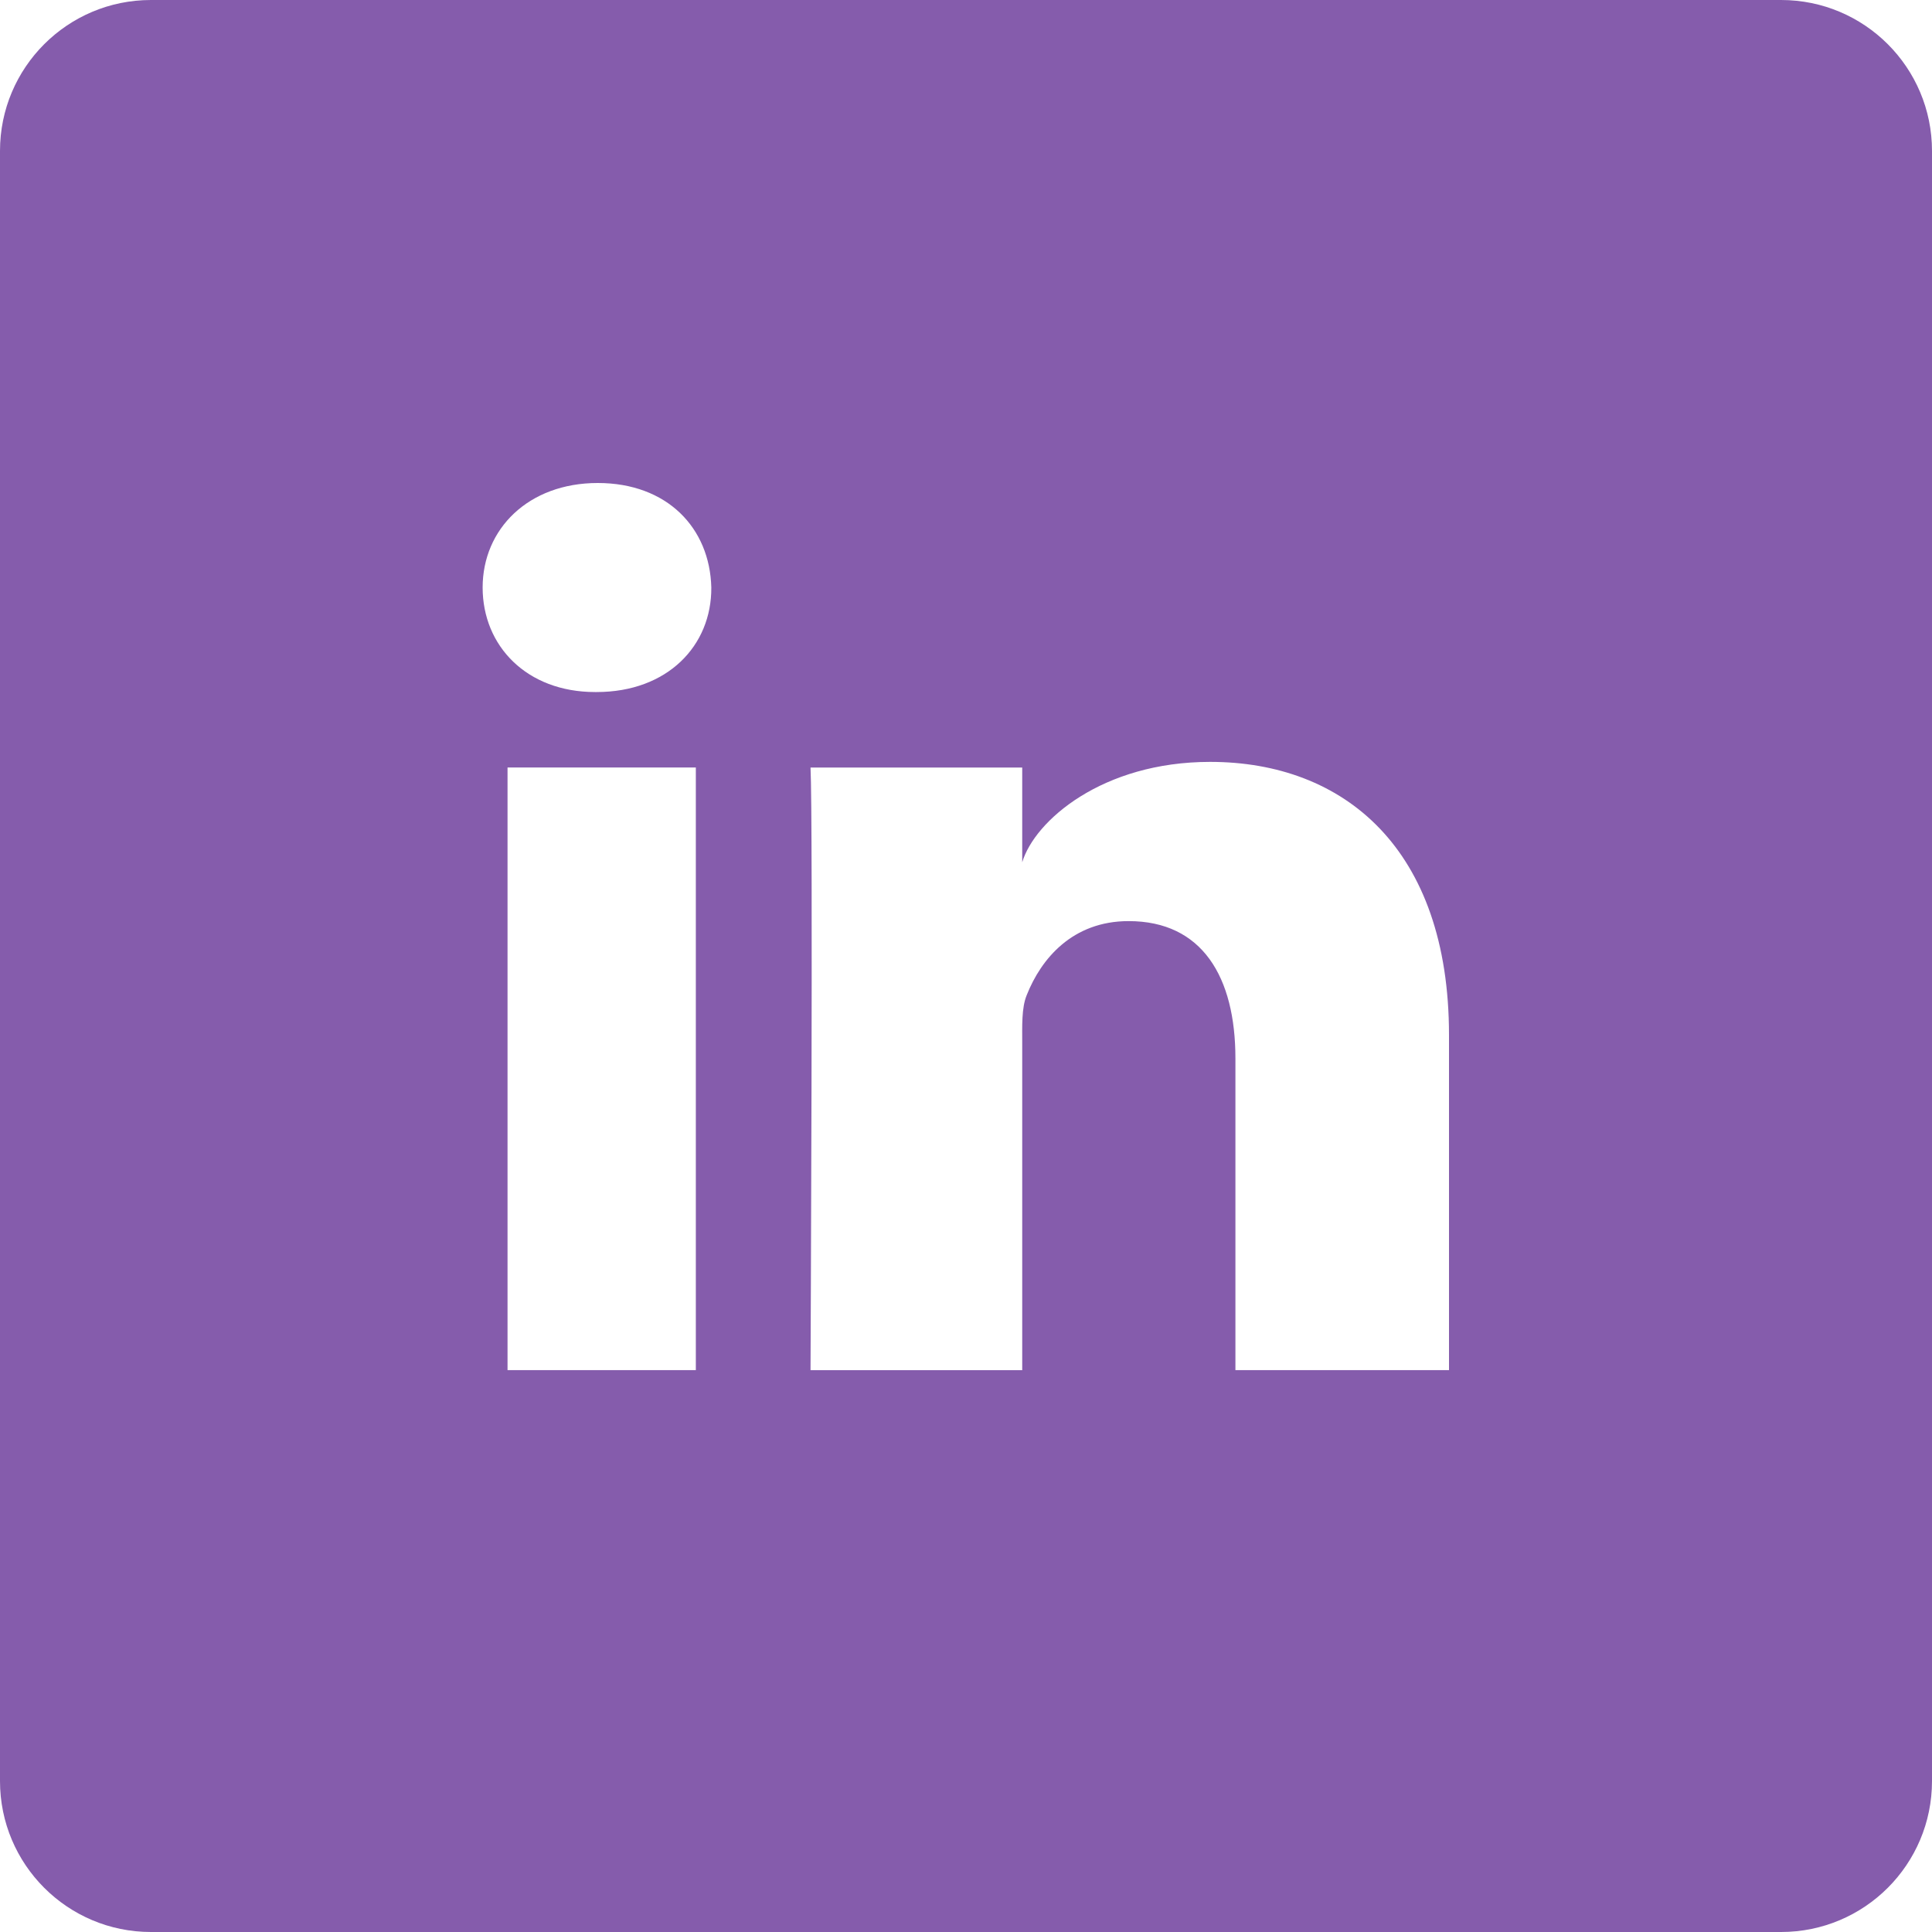
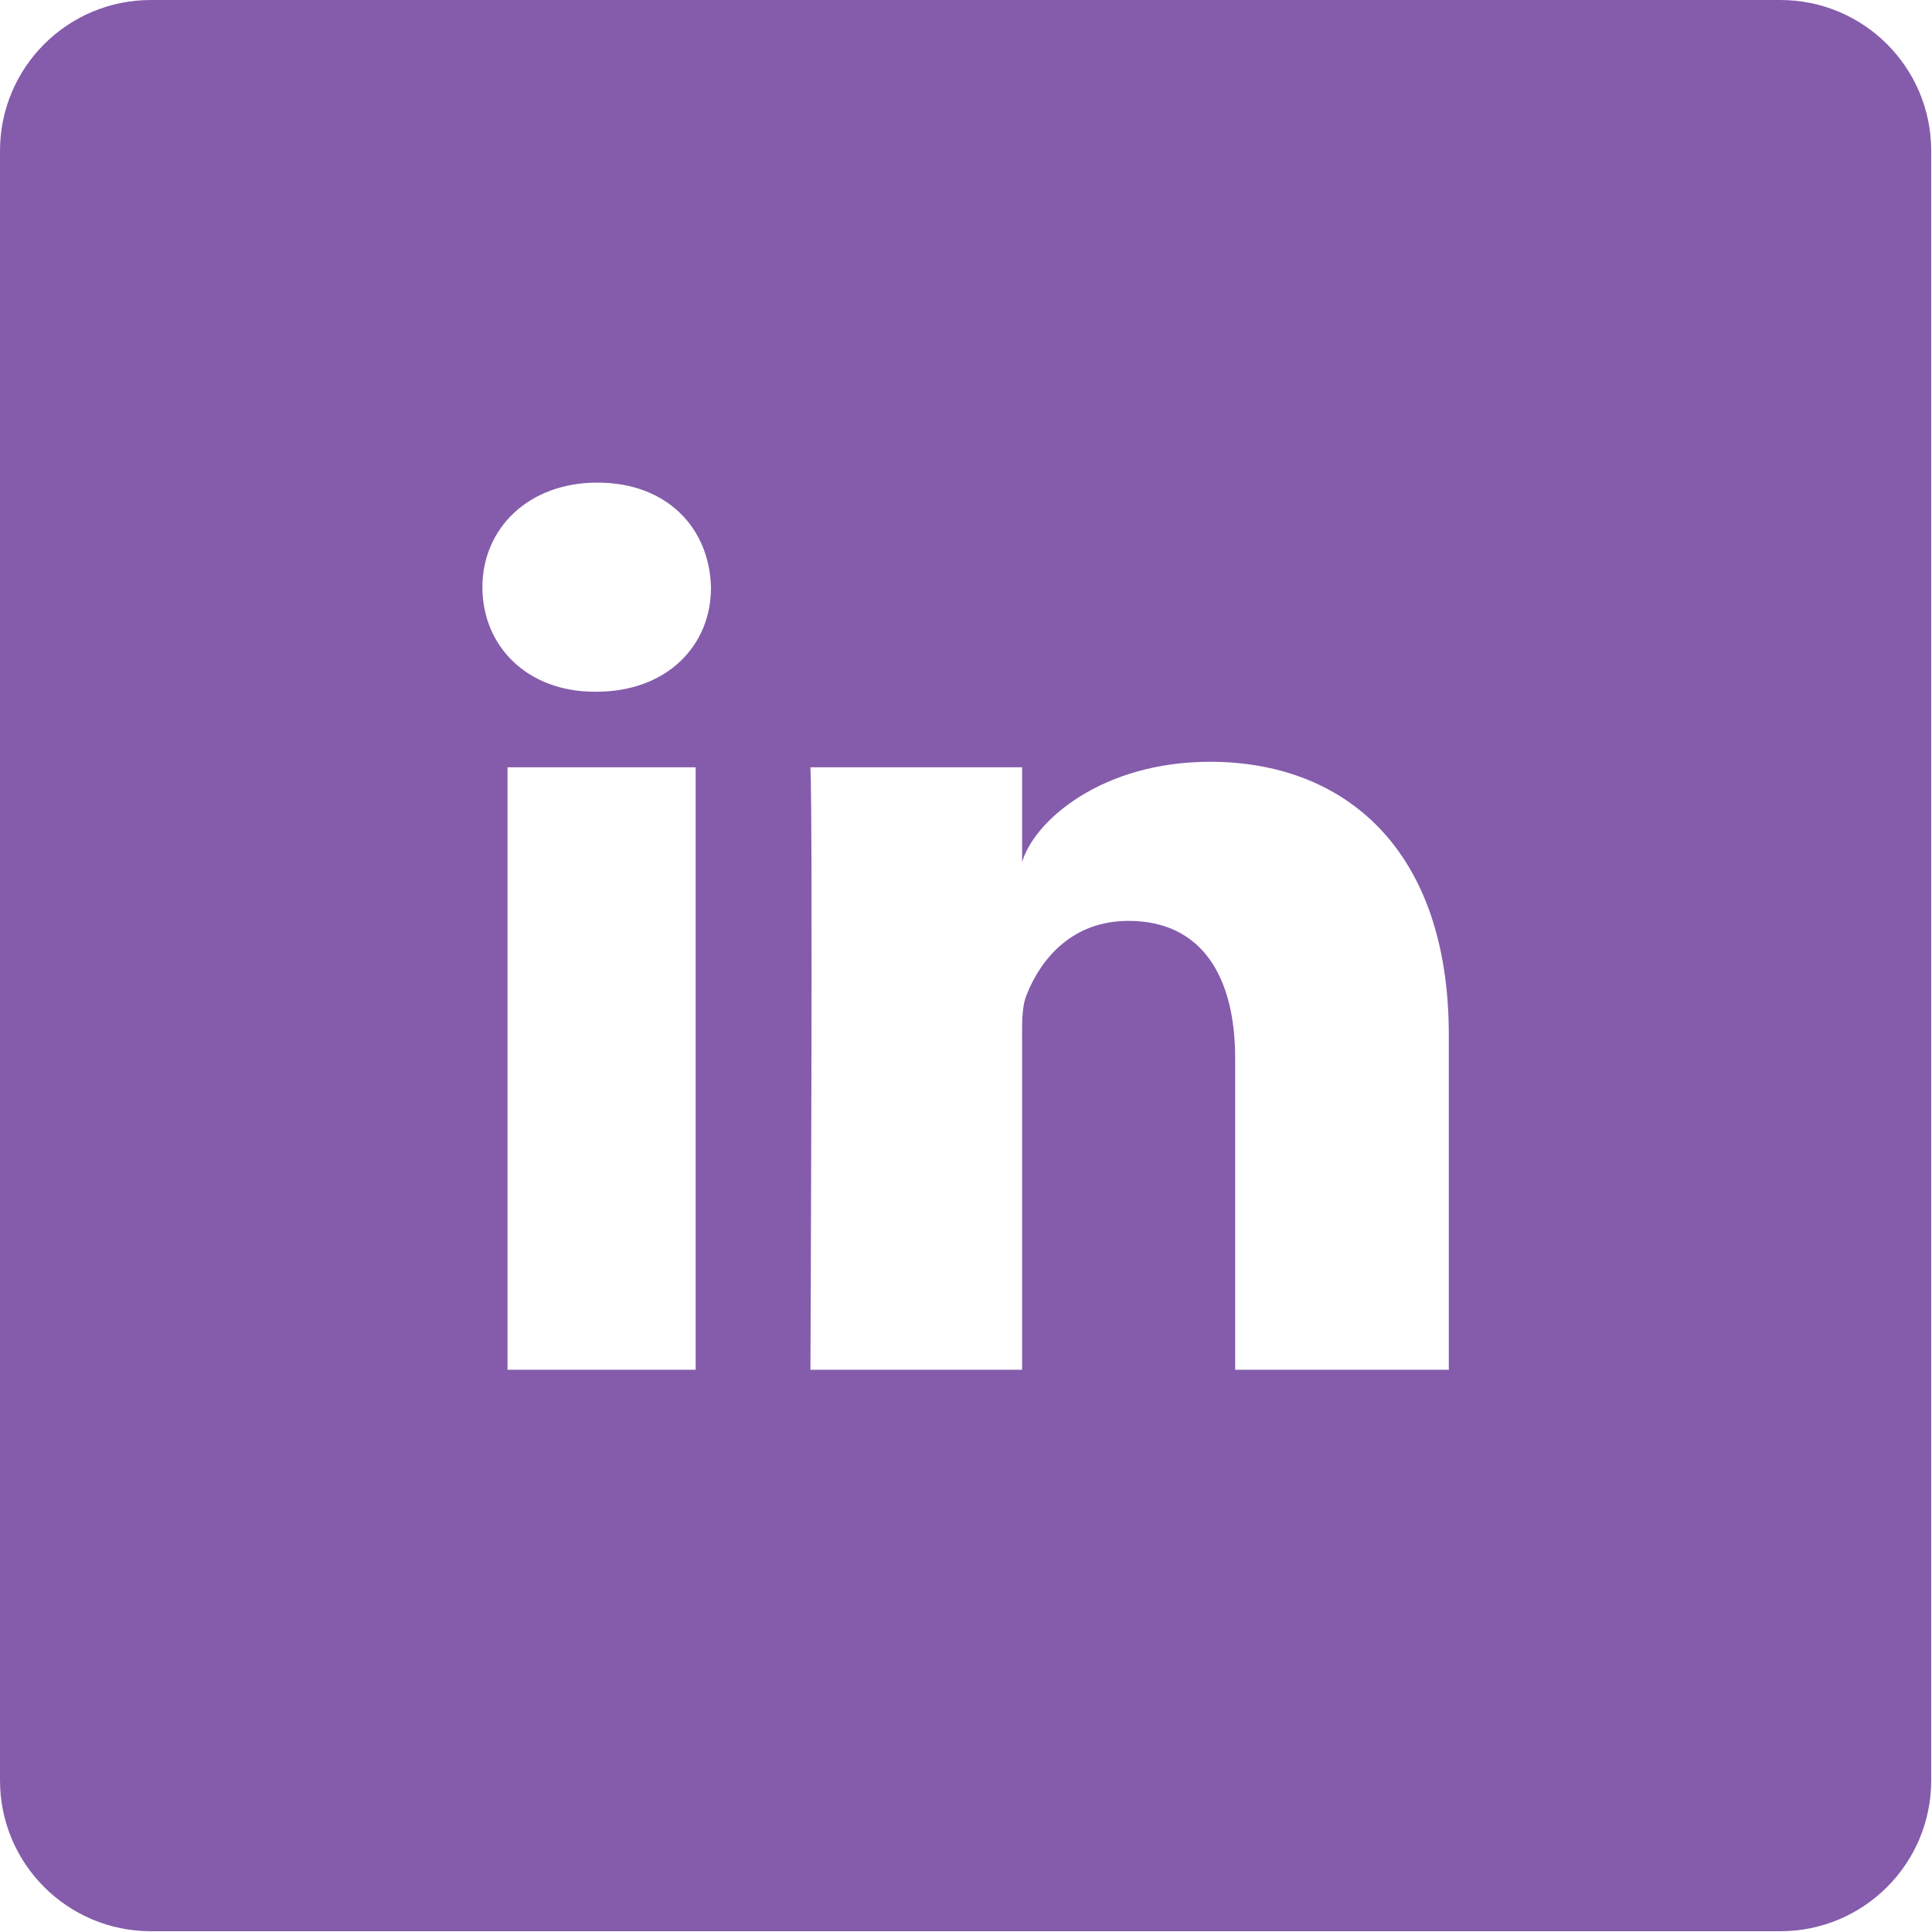
- <svg xmlns="http://www.w3.org/2000/svg" id="Layer_1" version="1.1" viewBox="0 0 800 800">
+ <svg xmlns="http://www.w3.org/2000/svg" id="_Слой_1" version="1.1" viewBox="0 0 98.45 98.48">
  <defs>
    <style>
      .st0 {
        fill: #855cac;
      }
    </style>
  </defs>
-   <path class="st0" d="M737.5,0H62.5C27.97,0,0,27.97,0,62.5v675c0,34.53,27.97,62.5,62.5,62.5h675c34.53,0,62.5-27.97,62.5-62.5V62.5C800,27.97,772.03,0,737.5,0ZM288.13,567.34h-77.97v-249.53h77.97v249.53ZM247.03,286.56h-.62c-28.28,0-46.56-19.06-46.56-43.28s18.91-43.28,47.66-43.28,46.41,18.59,47.03,43.28c.16,24.06-18.12,43.28-47.5,43.28ZM600,567.34h-88.44v-129.06c0-33.75-13.75-56.87-44.22-56.87-23.28,0-36.25,15.62-42.19,30.63-2.19,5.31-1.87,12.81-1.87,20.47v134.84h-87.66s1.09-228.75,0-249.53h87.66v39.22c5.16-17.19,33.13-41.56,77.81-41.56,55.47,0,98.91,35.94,98.91,113.12v138.75Z" />
+   <path class="st0" d="M90.76,0H7.69C3.44,0,0,3.44,0,7.69v83.06c0,4.25,3.44,7.69,7.69,7.69h83.06c4.25,0,7.69-3.44,7.69-7.69V7.69c0-4.25-3.44-7.69-7.69-7.69ZM35.46,69.82h-9.59v-30.71h9.59v30.71ZM30.4,35.26h-.08c-3.48,0-5.73-2.35-5.73-5.33s2.33-5.33,5.86-5.33,5.71,2.29,5.79,5.33c.02,2.96-2.23,5.33-5.85,5.33h0ZM73.84,69.82h-10.88v-15.88c0-4.15-1.69-7-5.44-7-2.86,0-4.46,1.92-5.19,3.77-.27.65-.23,1.58-.23,2.52v16.59h-10.79s.13-28.15,0-30.71h10.79v4.83c.63-2.12,4.08-5.11,9.58-5.11,6.83,0,12.17,4.42,12.17,13.92v17.07h0Z" />
</svg>
